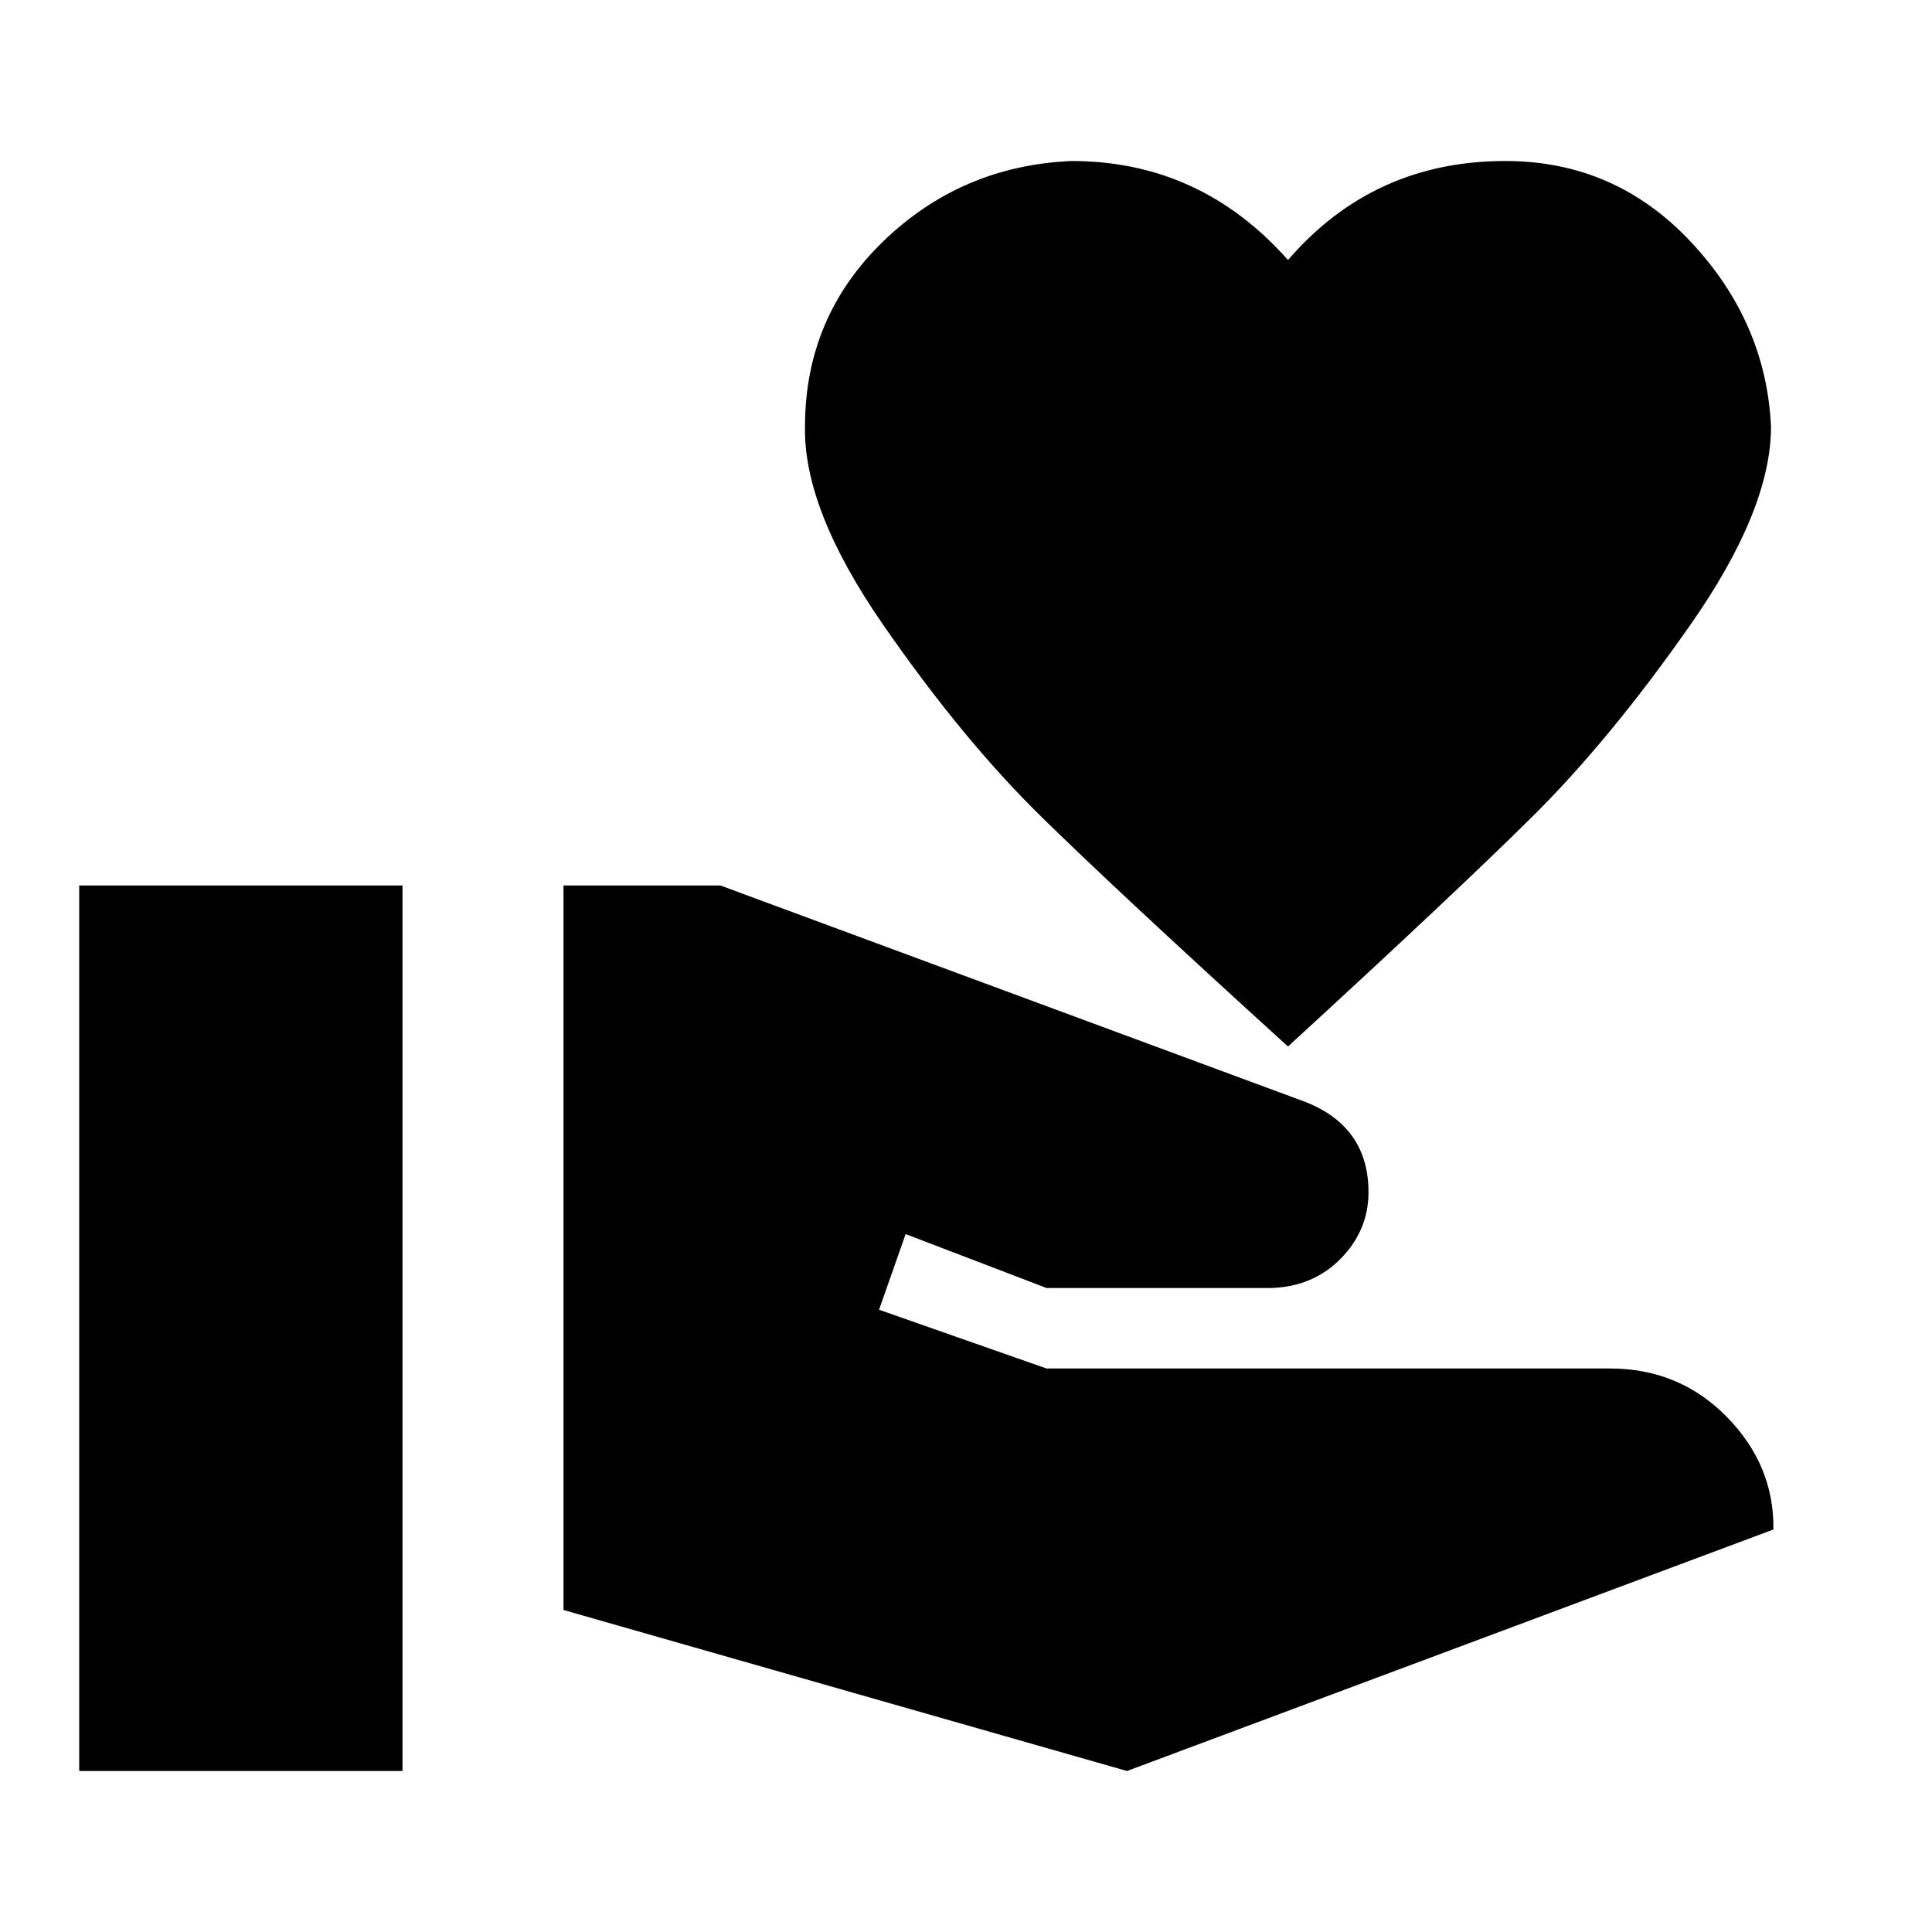
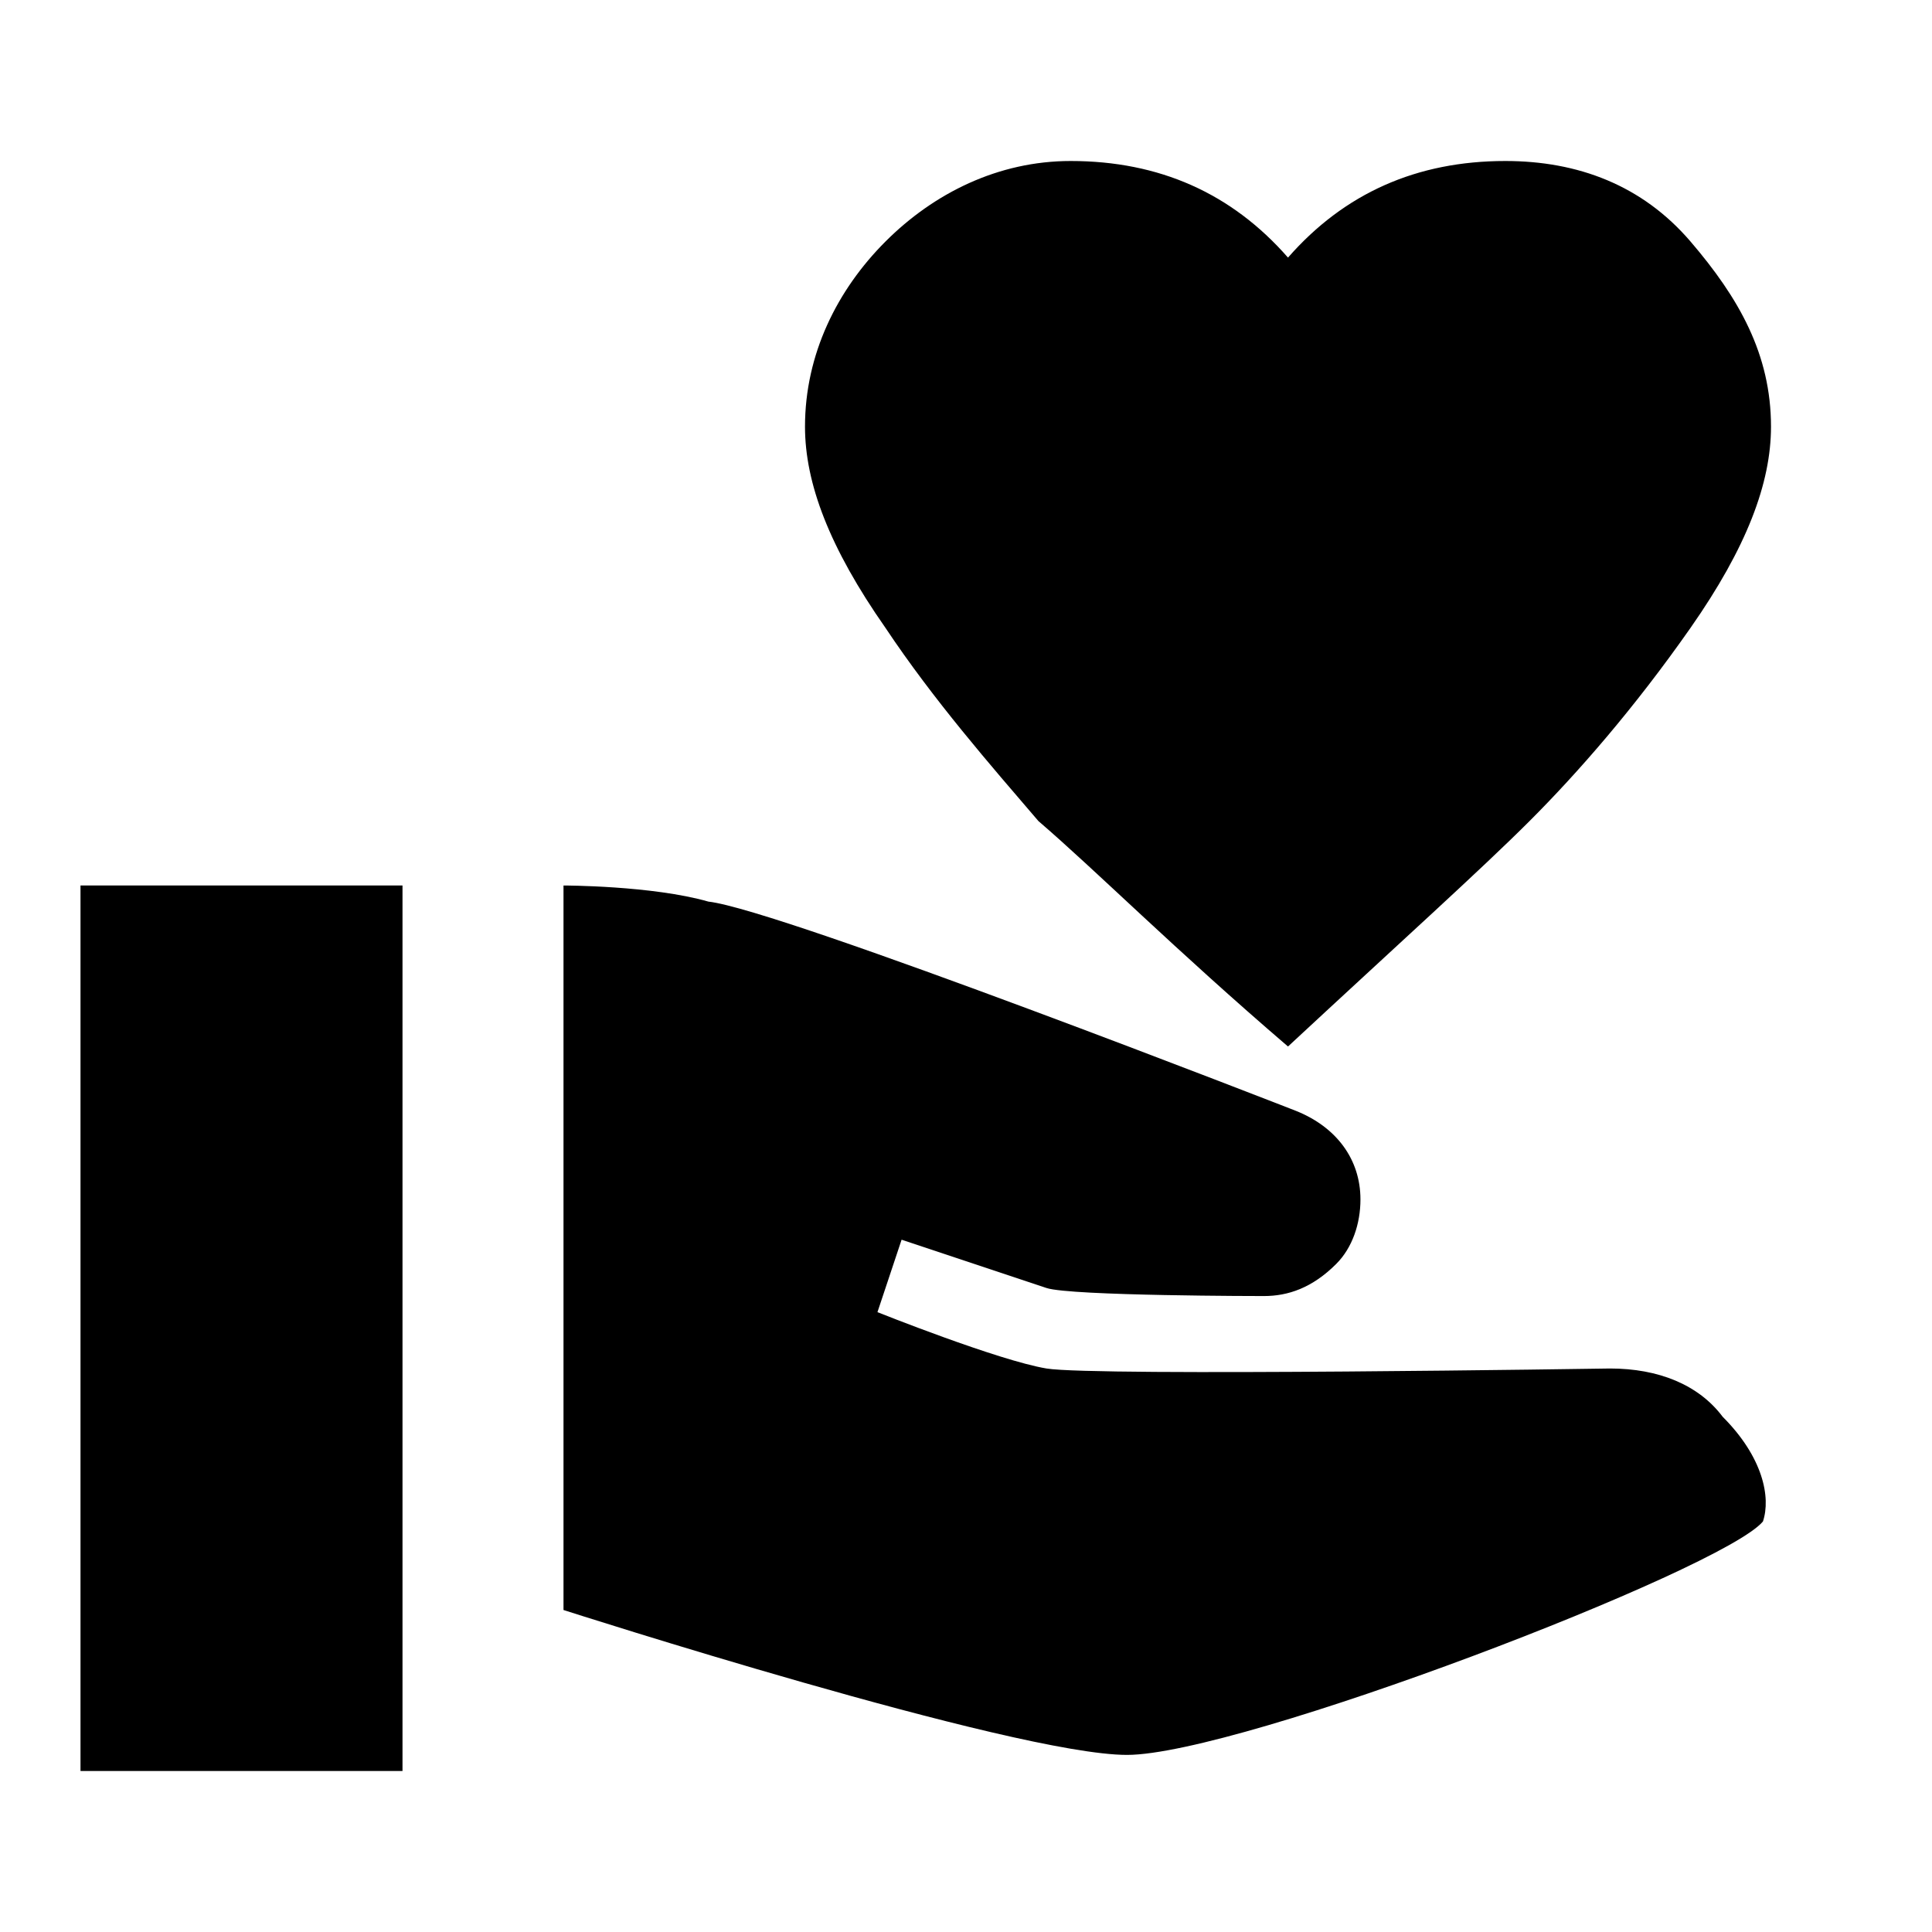
- <svg xmlns="http://www.w3.org/2000/svg" version="1.1" width="24" height="24" viewBox="0 0 24 24">
-   <path d="M20 17Q20.86 17 21.45 17.6T22.03 19L14 22L7 20V11H8.95L16.22 13.69Q17 14 17 14.81 17 15.28 16.66 15.63T15.8 16H13L11.25 15.33L10.92 16.27L13 17H20M16 3.23Q17.06 2 18.7 2 20.06 2 21 3T22 5.3Q22 6.33 21 7.76T19.03 10.15 16 13Q13.92 11.11 12.94 10.15T10.97 7.76 10 5.3Q10 3.94 10.97 3T13.31 2Q14.91 2 16 3.23M.984 11H5V22H.984V11Z" />
+ <svg xmlns="http://www.w3.org/2000/svg" viewBox="0 0 24 24">
+   <path d="M12.9 10.2c.7.6 1.7 1.6 3.1 2.8 1.4-1.3 2.4-2.2 3-2.8.6-.6 1.3-1.4 2-2.4s1-1.8 1-2.5c0-.9-.4-1.6-1-2.3s-1.4-1-2.3-1c-1.1 0-2 .4-2.7 1.2-.7-.8-1.6-1.2-2.7-1.2-.9 0-1.7.4-2.3 1-.6.6-1 1.4-1 2.3 0 .7.3 1.5 1 2.5.6.9 1.3 1.7 1.9 2.4zM1 11h4v11H1zM20 17s-6.4.1-7 0-2.1-.7-2.1-.7l.3-.9 1.8.6c.3.1 2.7.1 2.7.1.3 0 .6-.1.9-.4.2-.2.3-.5.3-.8 0-.5-.3-.9-.8-1.1 0 0-6.4-2.5-7.3-2.6C8.1 11 7 11 7 11v9s5.6 1.8 7 1.8 7.4-2.3 7.9-2.9c.1-.3 0-.8-.5-1.3-.3-.4-.8-.6-1.4-.6z" />
</svg>
